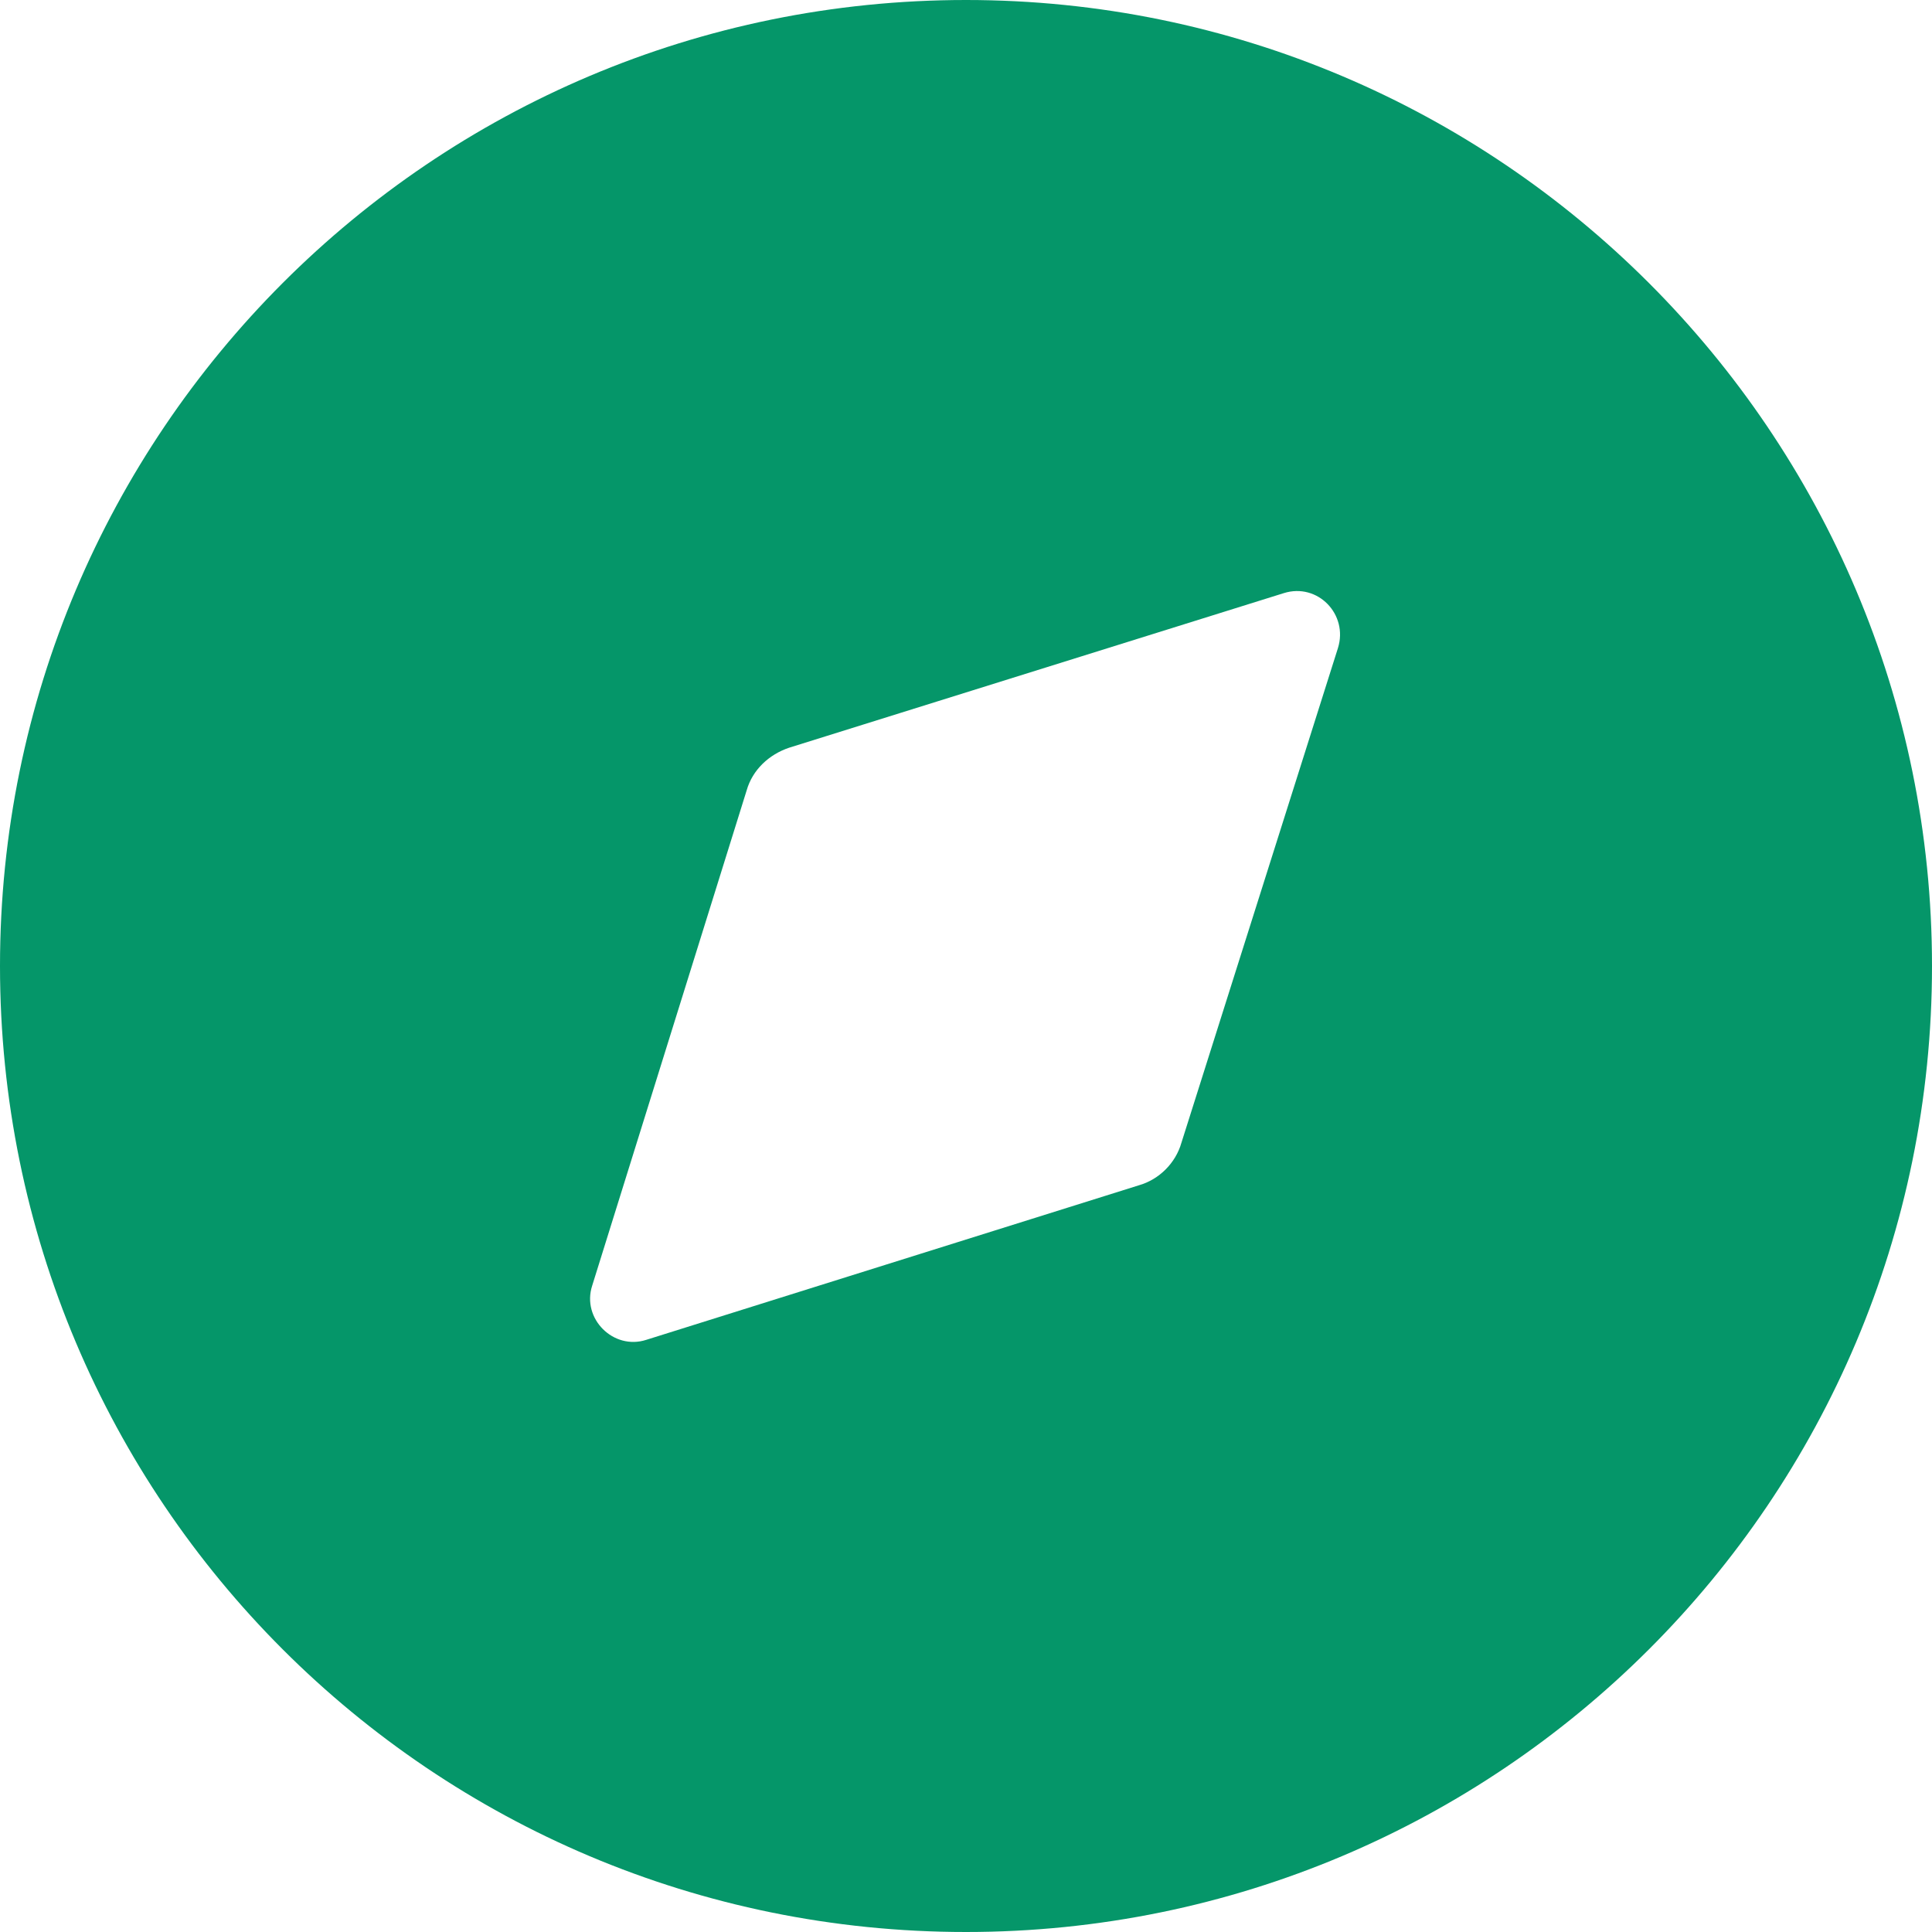
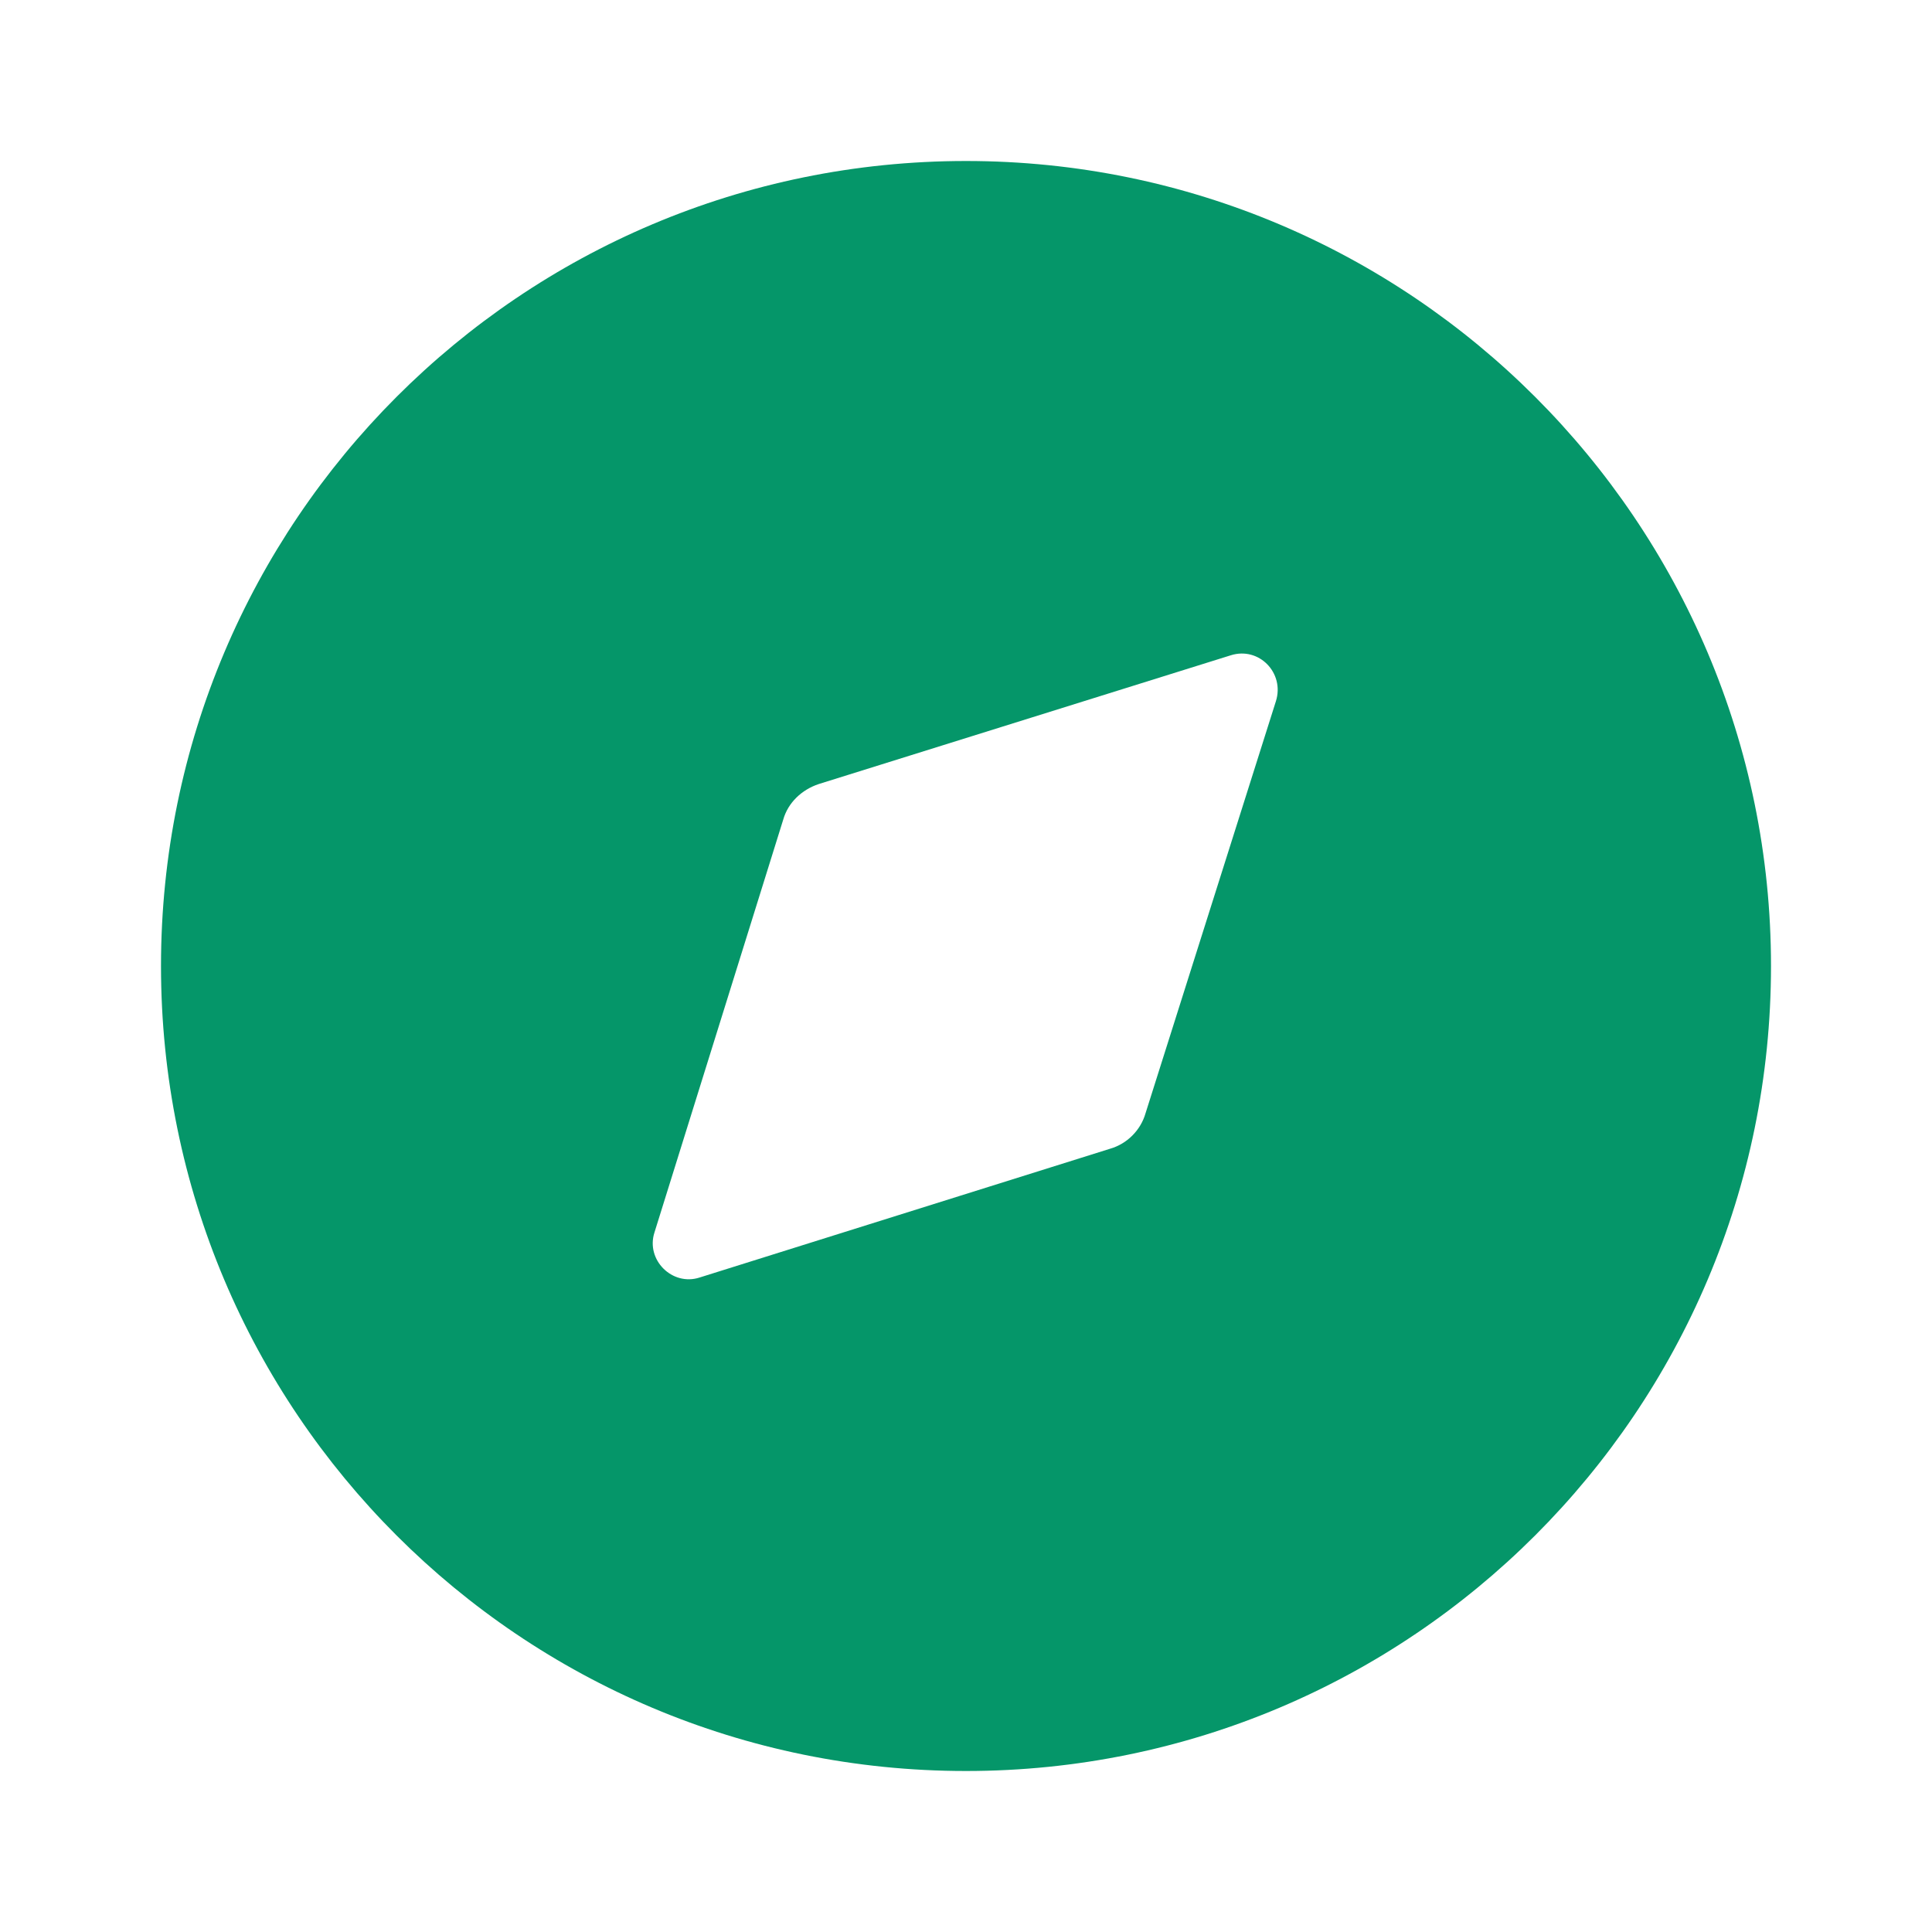
- <svg xmlns="http://www.w3.org/2000/svg" width="40" height="40" viewBox="0 0 40 40" fill="none">
-   <path d="M20 0C31.04 0 40 8.96 40 20C40 31.06 31.04 40 20 40C8.94 40 -0 31.06 -0 20C-0 8.96 8.94 0 20 0ZM27.7 13.42C27.92 12.72 27.28 12.06 26.58 12.28L16.34 15.48C15.92 15.62 15.58 15.94 15.46 16.36L12.26 26.62C12.04 27.3 12.7 27.96 13.38 27.74L23.58 24.54C24 24.42 24.34 24.08 24.46 23.66L27.7 13.42Z" fill="#059669" />
+ <svg xmlns="http://www.w3.org/2000/svg" width="48" height="48" viewBox="0 0 48 48" fill="none">
+   <path d="M24 4C35.04 4 44 12.96 44 24C44 35.06 35.04 44 24 44C12.94 44 4 35.06 4 24C4 12.96 12.94 4 24 4ZM31.7 17.42C31.92 16.72 31.28 16.06 30.58 16.28L20.34 19.48C19.92 19.62 19.58 19.94 19.46 20.36L16.26 30.62C16.04 31.3 16.7 31.96 17.38 31.74L27.58 28.54C28 28.42 28.34 28.08 28.46 27.66L31.7 17.42Z" fill="#059669" />
</svg>
